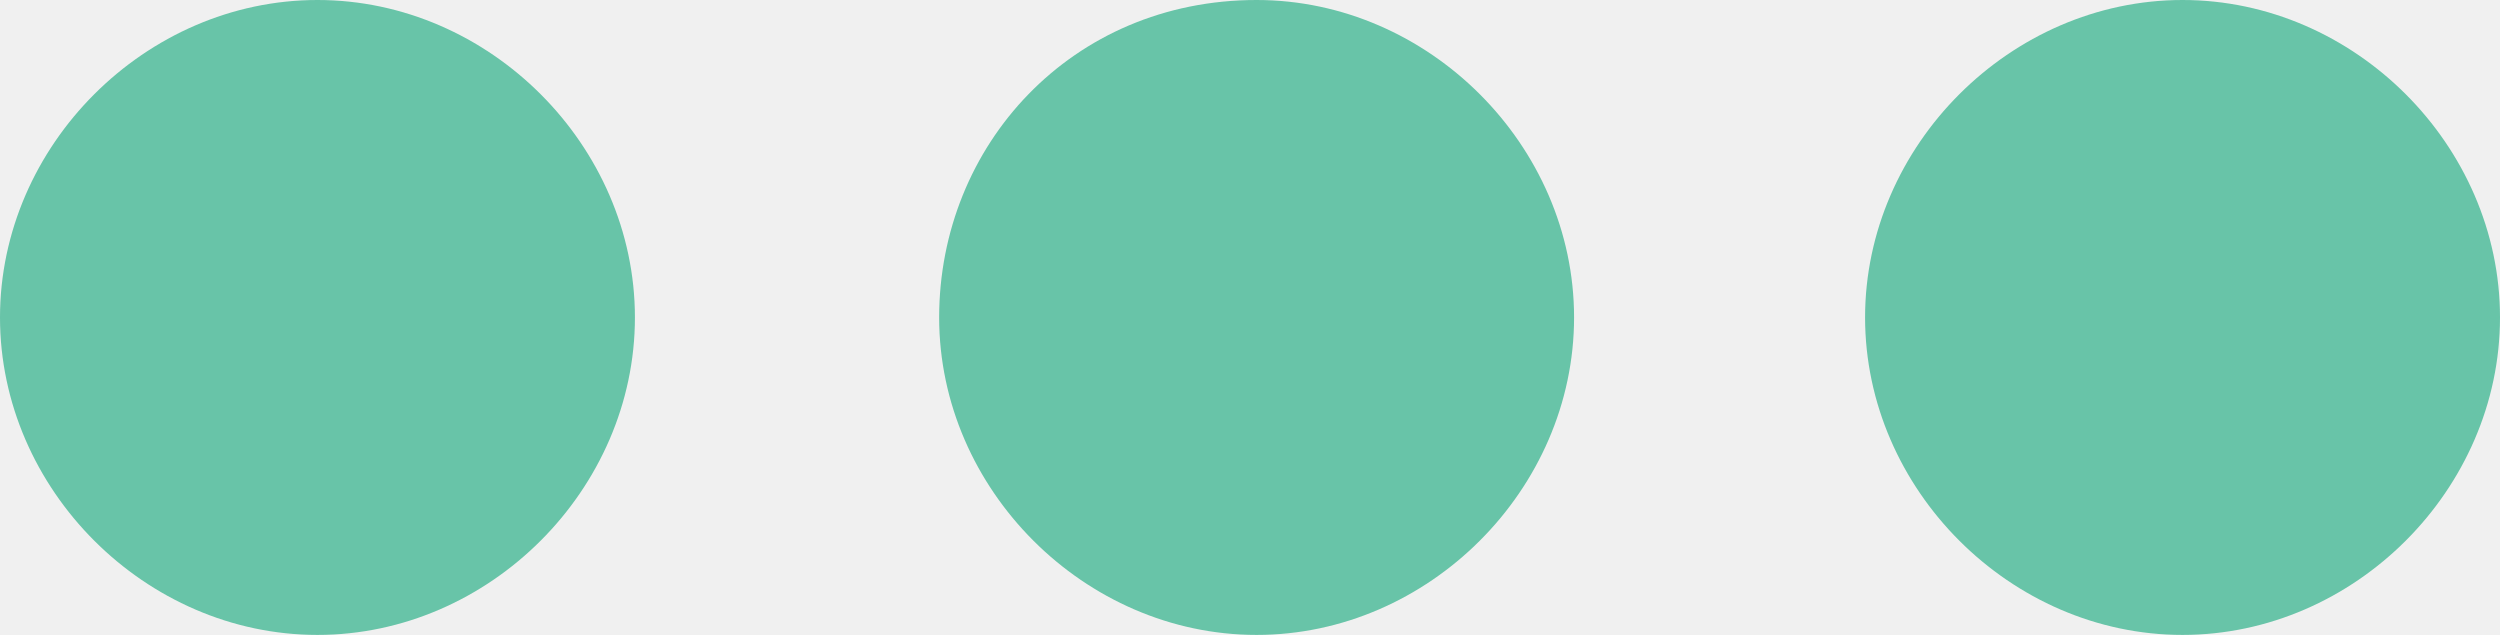
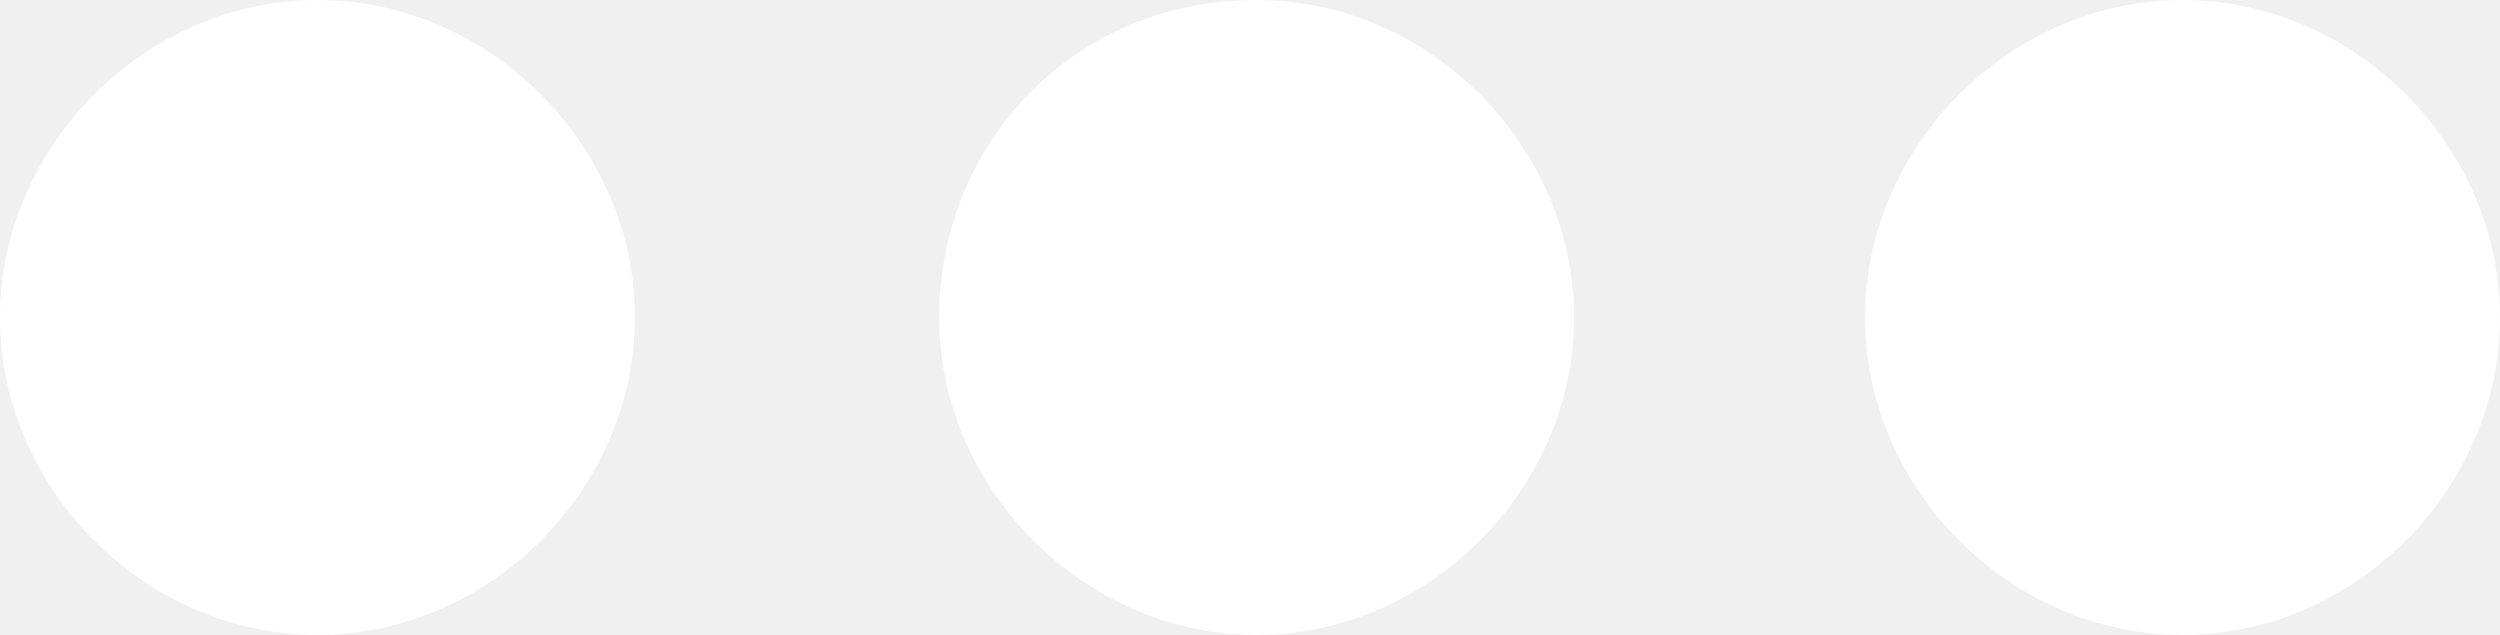
- <svg xmlns="http://www.w3.org/2000/svg" version="1.1" id="Layer_1" x="0px" y="0px" viewBox="0 0 18.9 4.8" style="enable-background:new 0 0 18.9 4.8;" xml:space="preserve">
+ <svg xmlns="http://www.w3.org/2000/svg" version="1.1" id="Layer_1" x="0px" y="0px" viewBox="-411 295.5 18.9 4.8" style="enable-background:new -411 295.5 18.9 4.8;" xml:space="preserve">
  <style type="text/css">
- 	.st0{fill:#68C4A8;}
+ 	.st0{fill:#FFFFFF;}
</style>
  <g>
-     <path class="st0" d="M2.4,0c1.3,0,2.4,1.1,2.4,2.4c0,1.3-1.1,2.4-2.4,2.4C1.1,4.8,0,3.7,0,2.4C0,1.1,1.1,0,2.4,0z" />
-     <path class="st0" d="M9.5,0c1.3,0,2.4,1.1,2.4,2.4c0,1.3-1.1,2.4-2.4,2.4c-1.3,0-2.4-1.1-2.4-2.4C7.1,1.1,8.1,0,9.5,0z" />
-     <path class="st0" d="M16.5,0c1.3,0,2.4,1.1,2.4,2.4c0,1.3-1.1,2.4-2.4,2.4c-1.3,0-2.4-1.1-2.4-2.4C14.1,1.1,15.2,0,16.5,0z" />
+     <path class="st0" d="M-408.6,295.5c1.3,0,2.4,1.1,2.4,2.4c0,1.3-1.1,2.4-2.4,2.4c-1.3,0-2.4-1.1-2.4-2.4   C-411,296.6-409.9,295.5-408.6,295.5z" />
+     <path class="st0" d="M-401.5,295.5c1.3,0,2.4,1.1,2.4,2.4c0,1.3-1.1,2.4-2.4,2.4s-2.4-1.1-2.4-2.4   C-403.9,296.6-402.9,295.5-401.5,295.5z" />
+     <path class="st0" d="M-394.5,295.5c1.3,0,2.4,1.1,2.4,2.4c0,1.3-1.1,2.4-2.4,2.4s-2.4-1.1-2.4-2.4   C-396.9,296.6-395.8,295.5-394.5,295.5z" />
  </g>
</svg>
